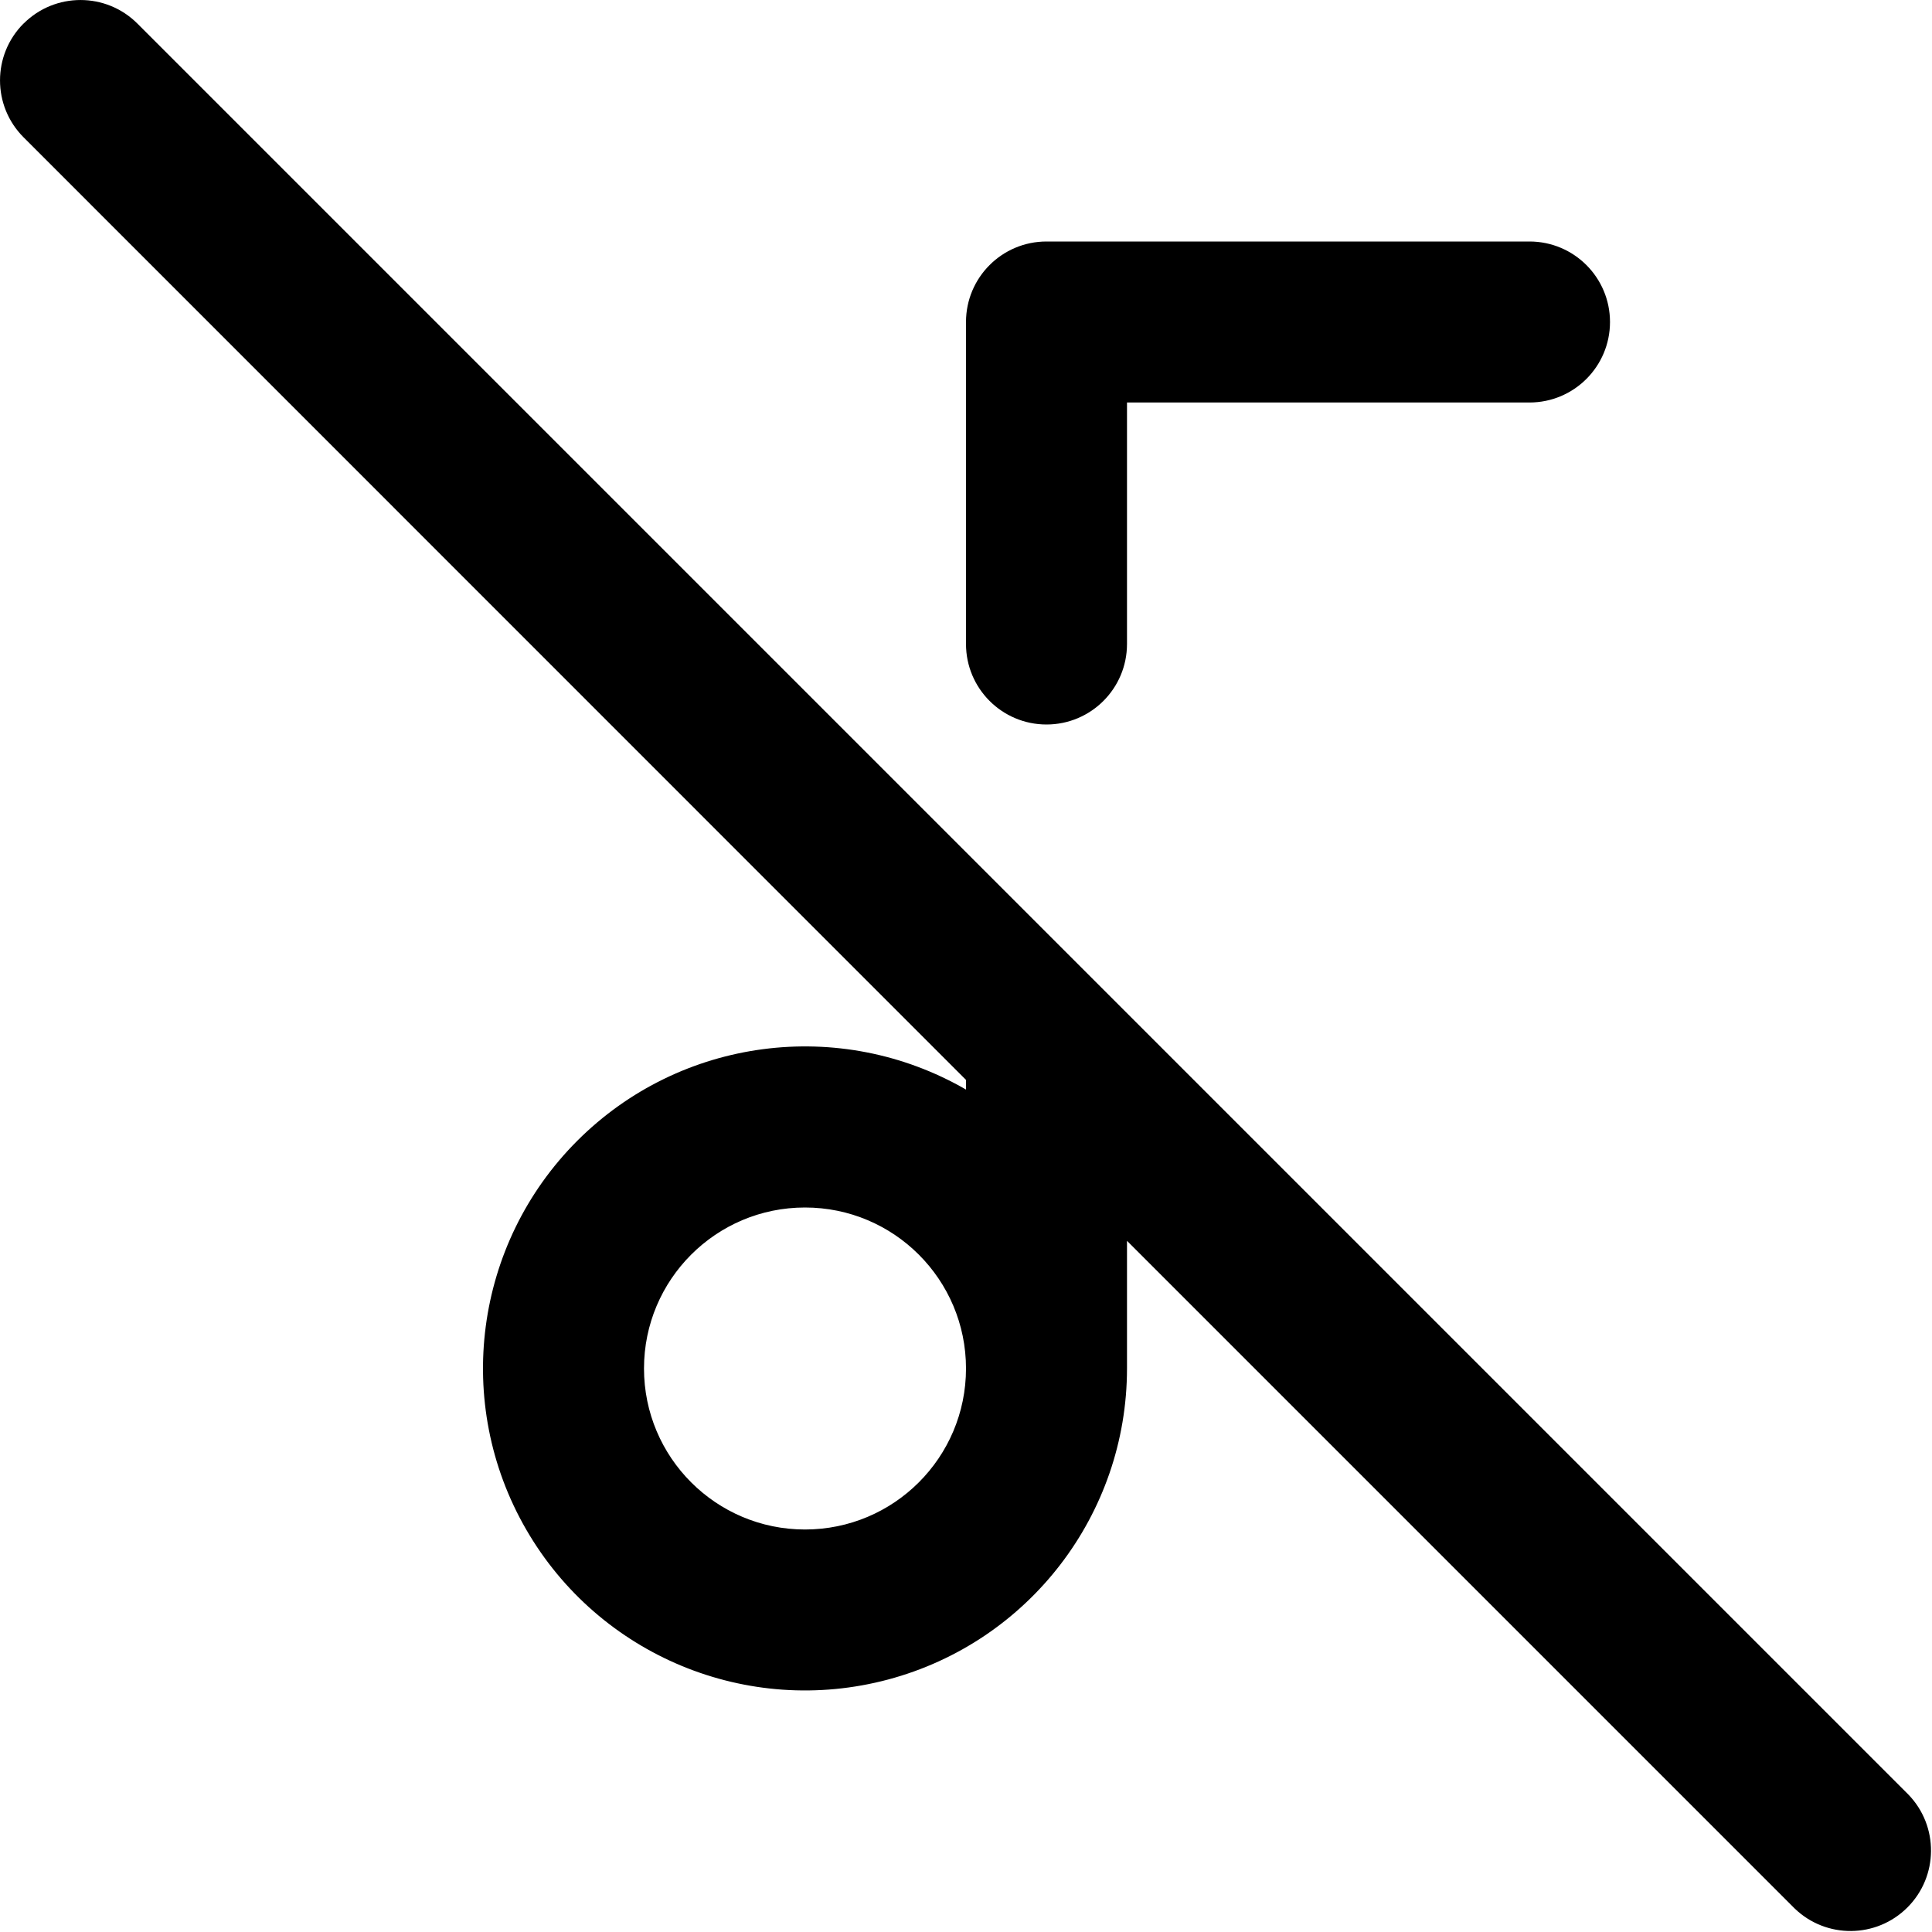
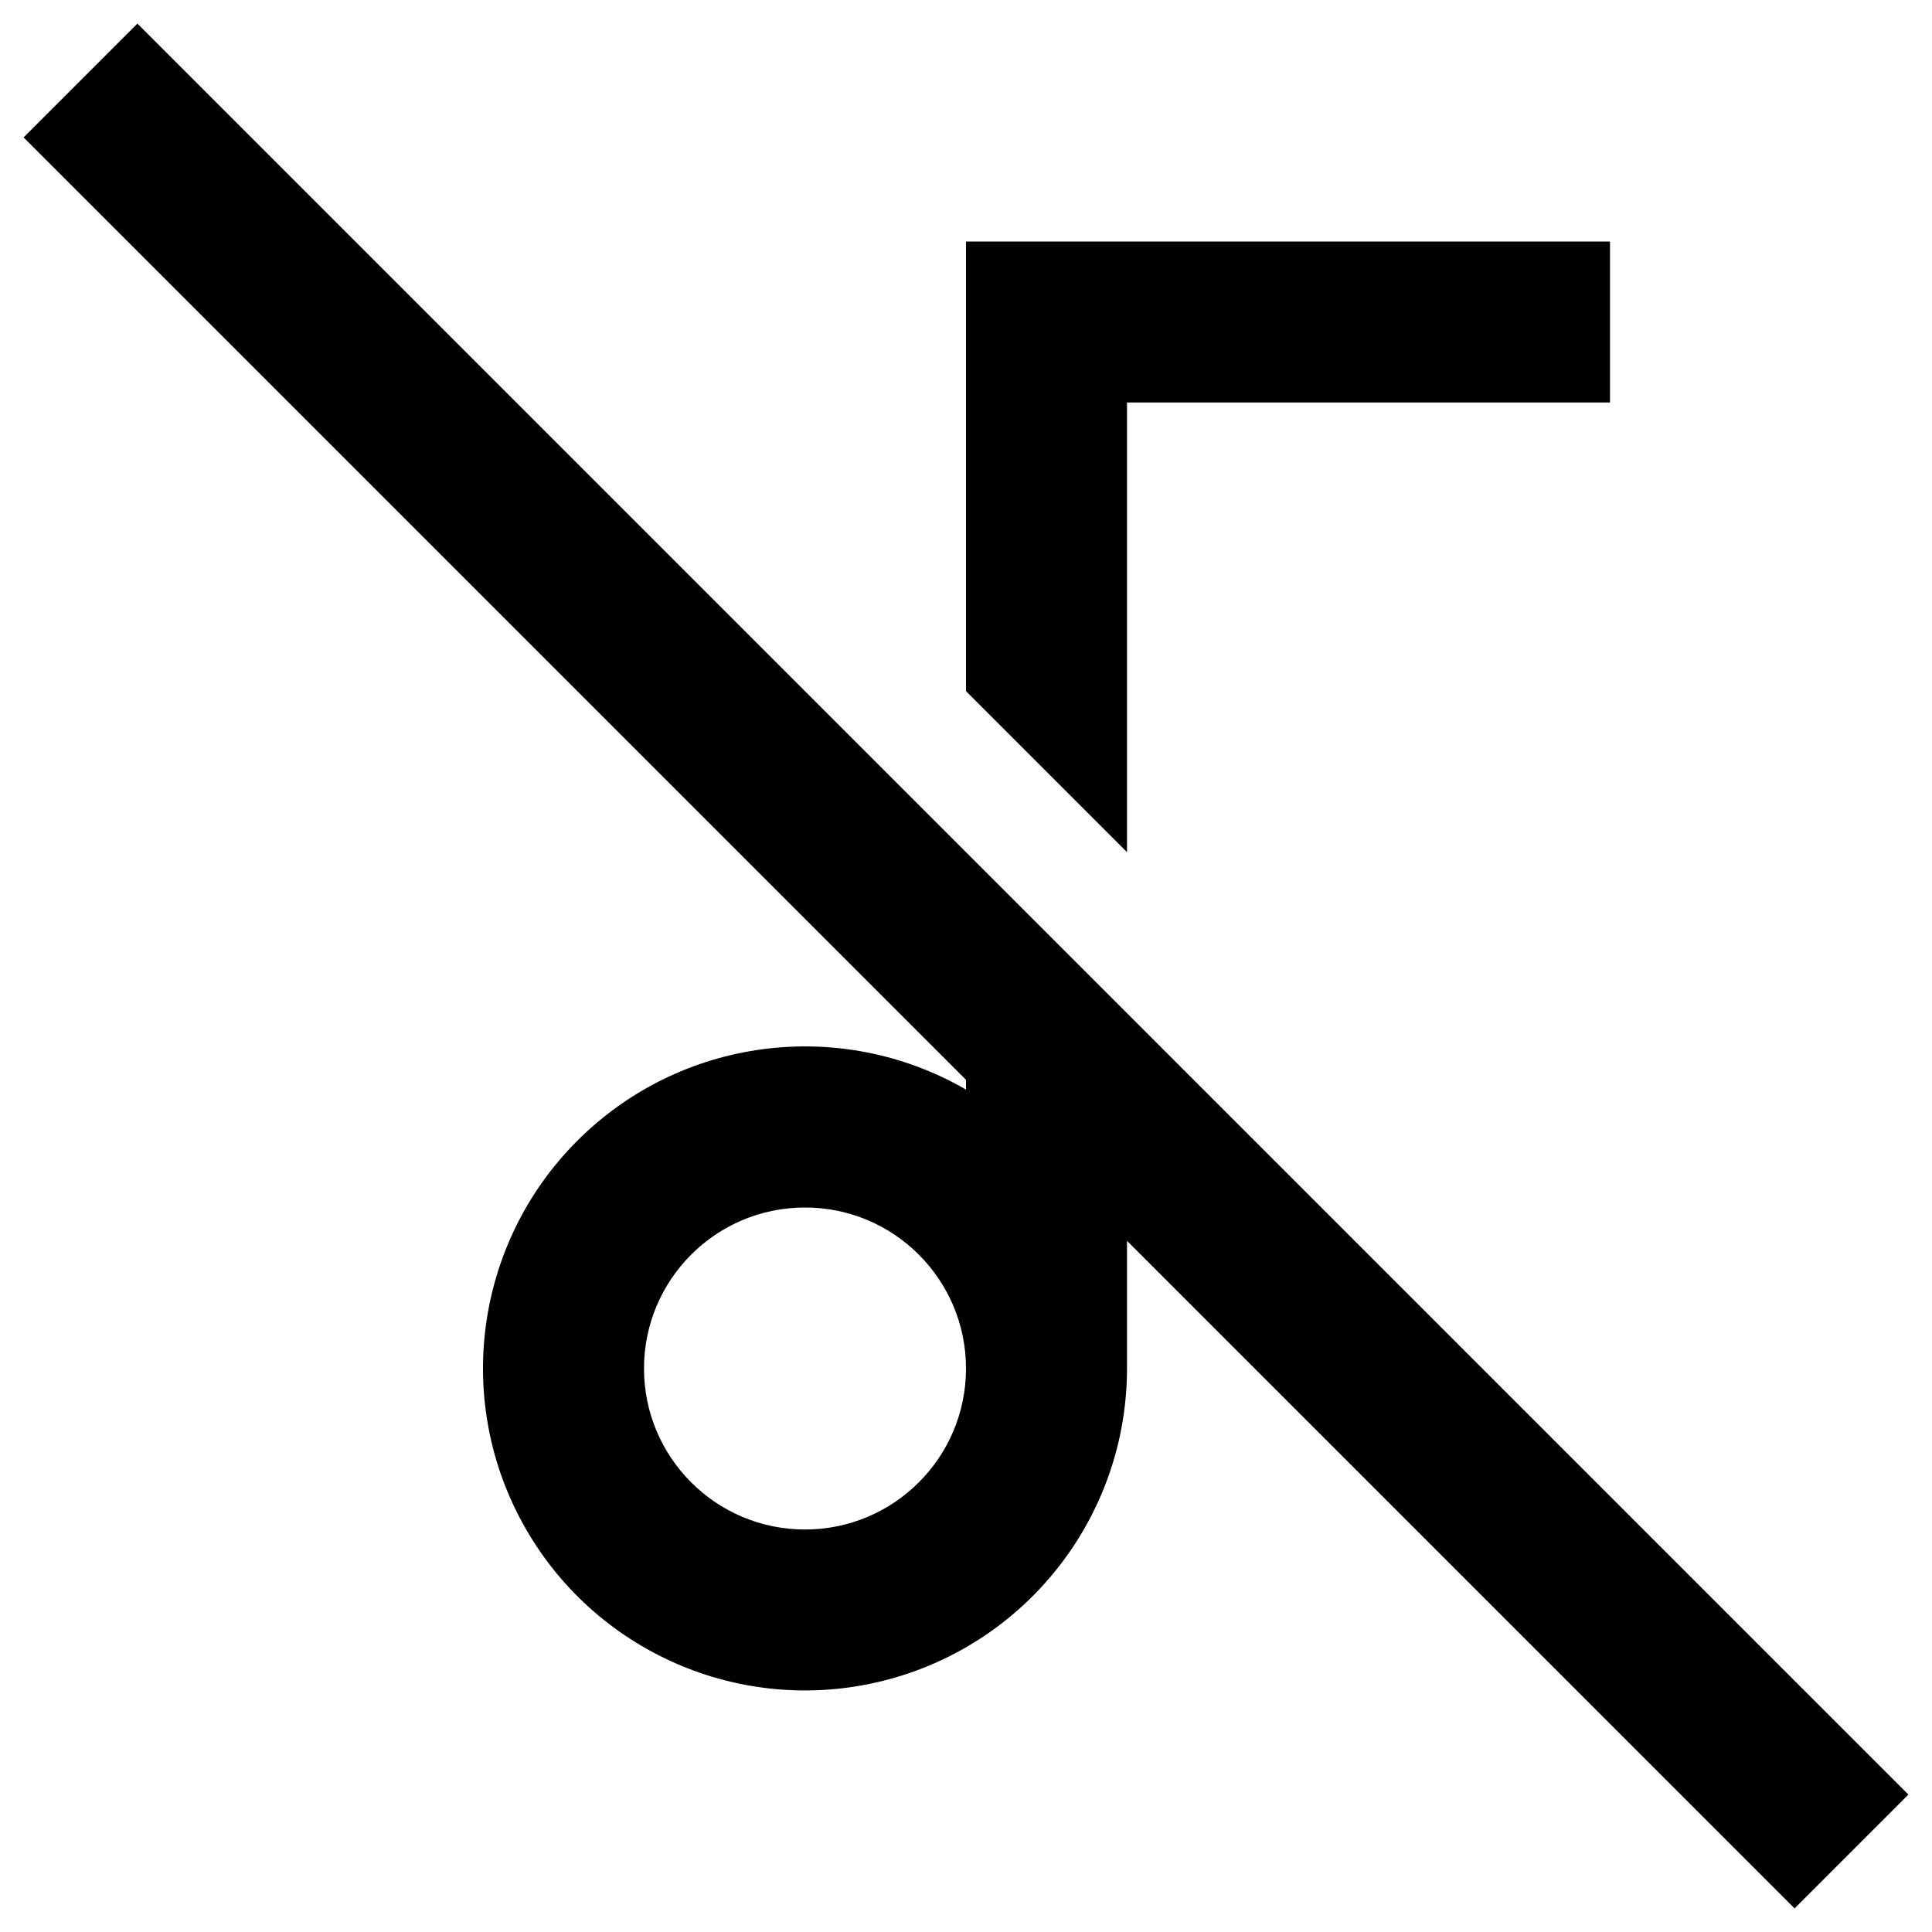
<svg xmlns="http://www.w3.org/2000/svg" width="24" height="24" viewBox="0 0 24 24">
-   <g clip-path="url(#a)">
-     <path fill-rule="evenodd" clip-rule="evenodd" d="M.293.293a1 1 0 0 1 1.414 0l22 22a1 1 0 0 1-1.414 1.414L14 15.414V17a4 4 0 1 1-2-3.465v-.12L.293 1.706a1 1 0 0 1 0-1.414zM12 17a2 2 0 1 0-4 0 2 2 0 0 0 4 0zm0-13a1 1 0 0 1 1-1h6a1 1 0 1 1 0 2h-5v3a1 1 0 1 1-2 0V4z" />
-   </g>
-   <defs>
-     <clipPath id="a">
-       <rect width="24" height="24" />
-     </clipPath>
-   </defs>
+   <path fill-rule="evenodd" clip-rule="evenodd" d="M14 15.414l8.293 8.293 1.414-1.414-22-22L.293 1.707 12 13.414v.121A4 4 0 1 0 14 17v-1.586zM14 5v5.586l-2-2V3h8v2h-6zm-4 14a2 2 0 1 0 0-4 2 2 0 0 0 0 4z" />
</svg>
